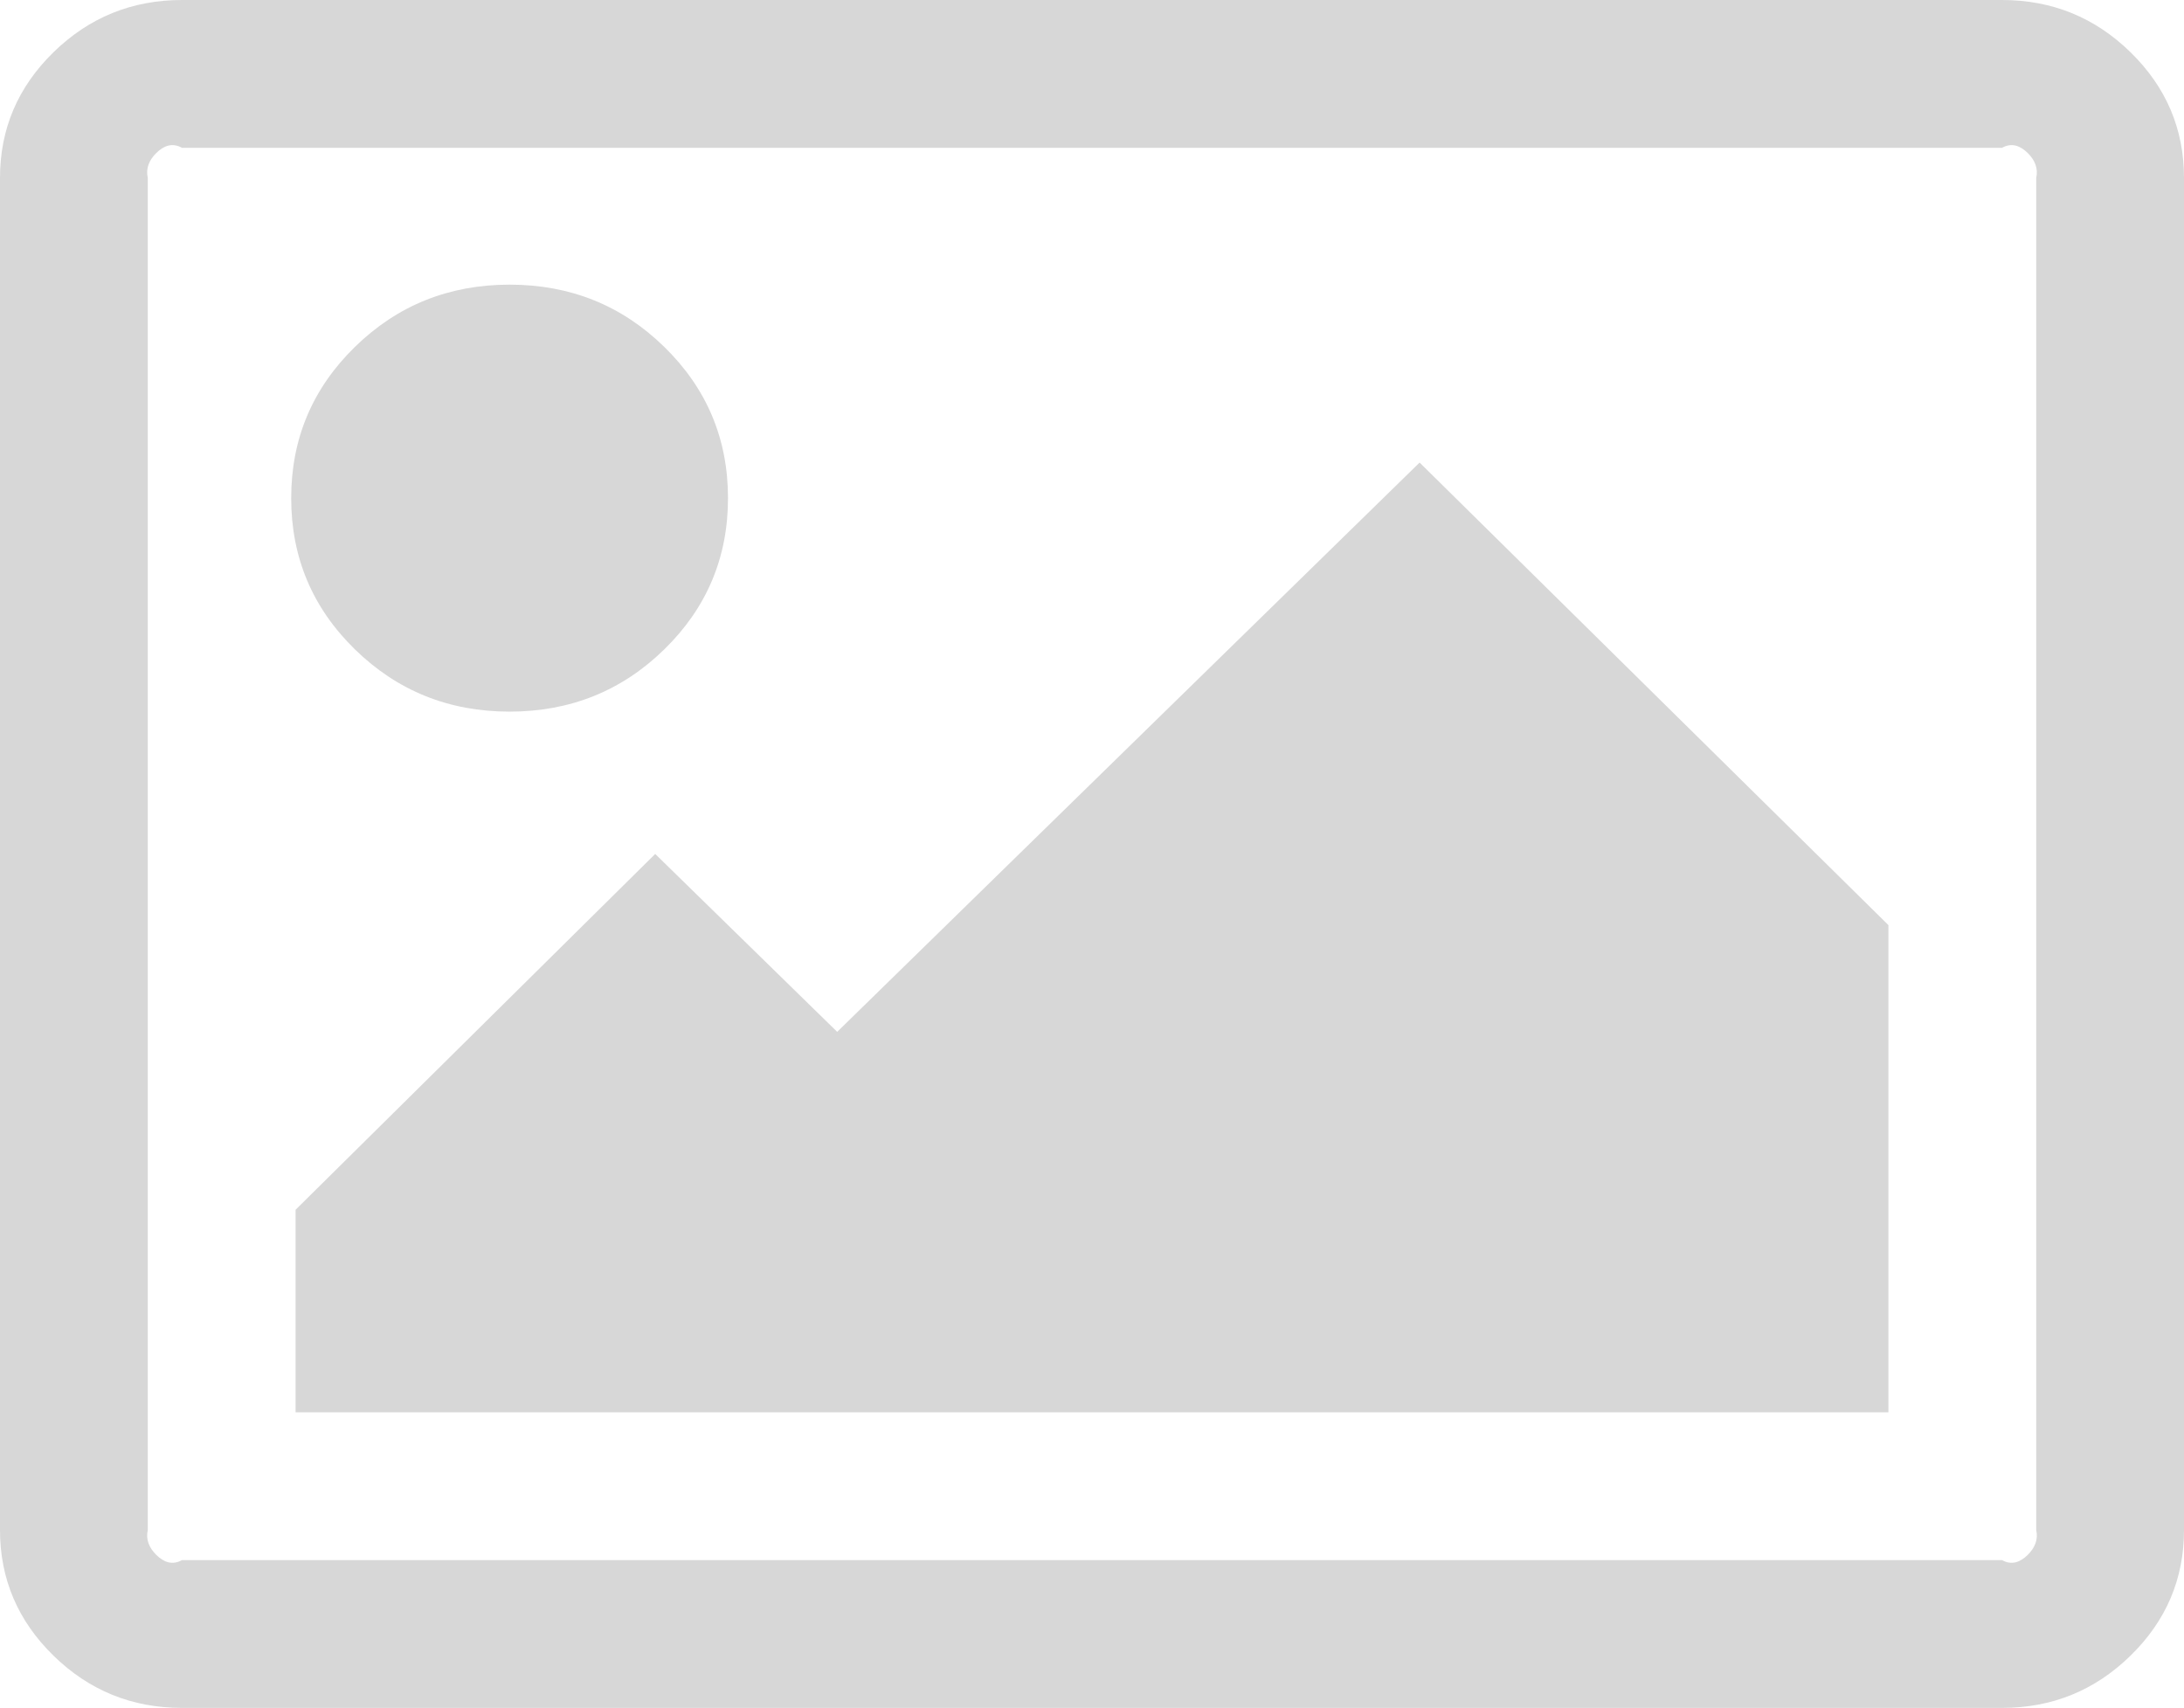
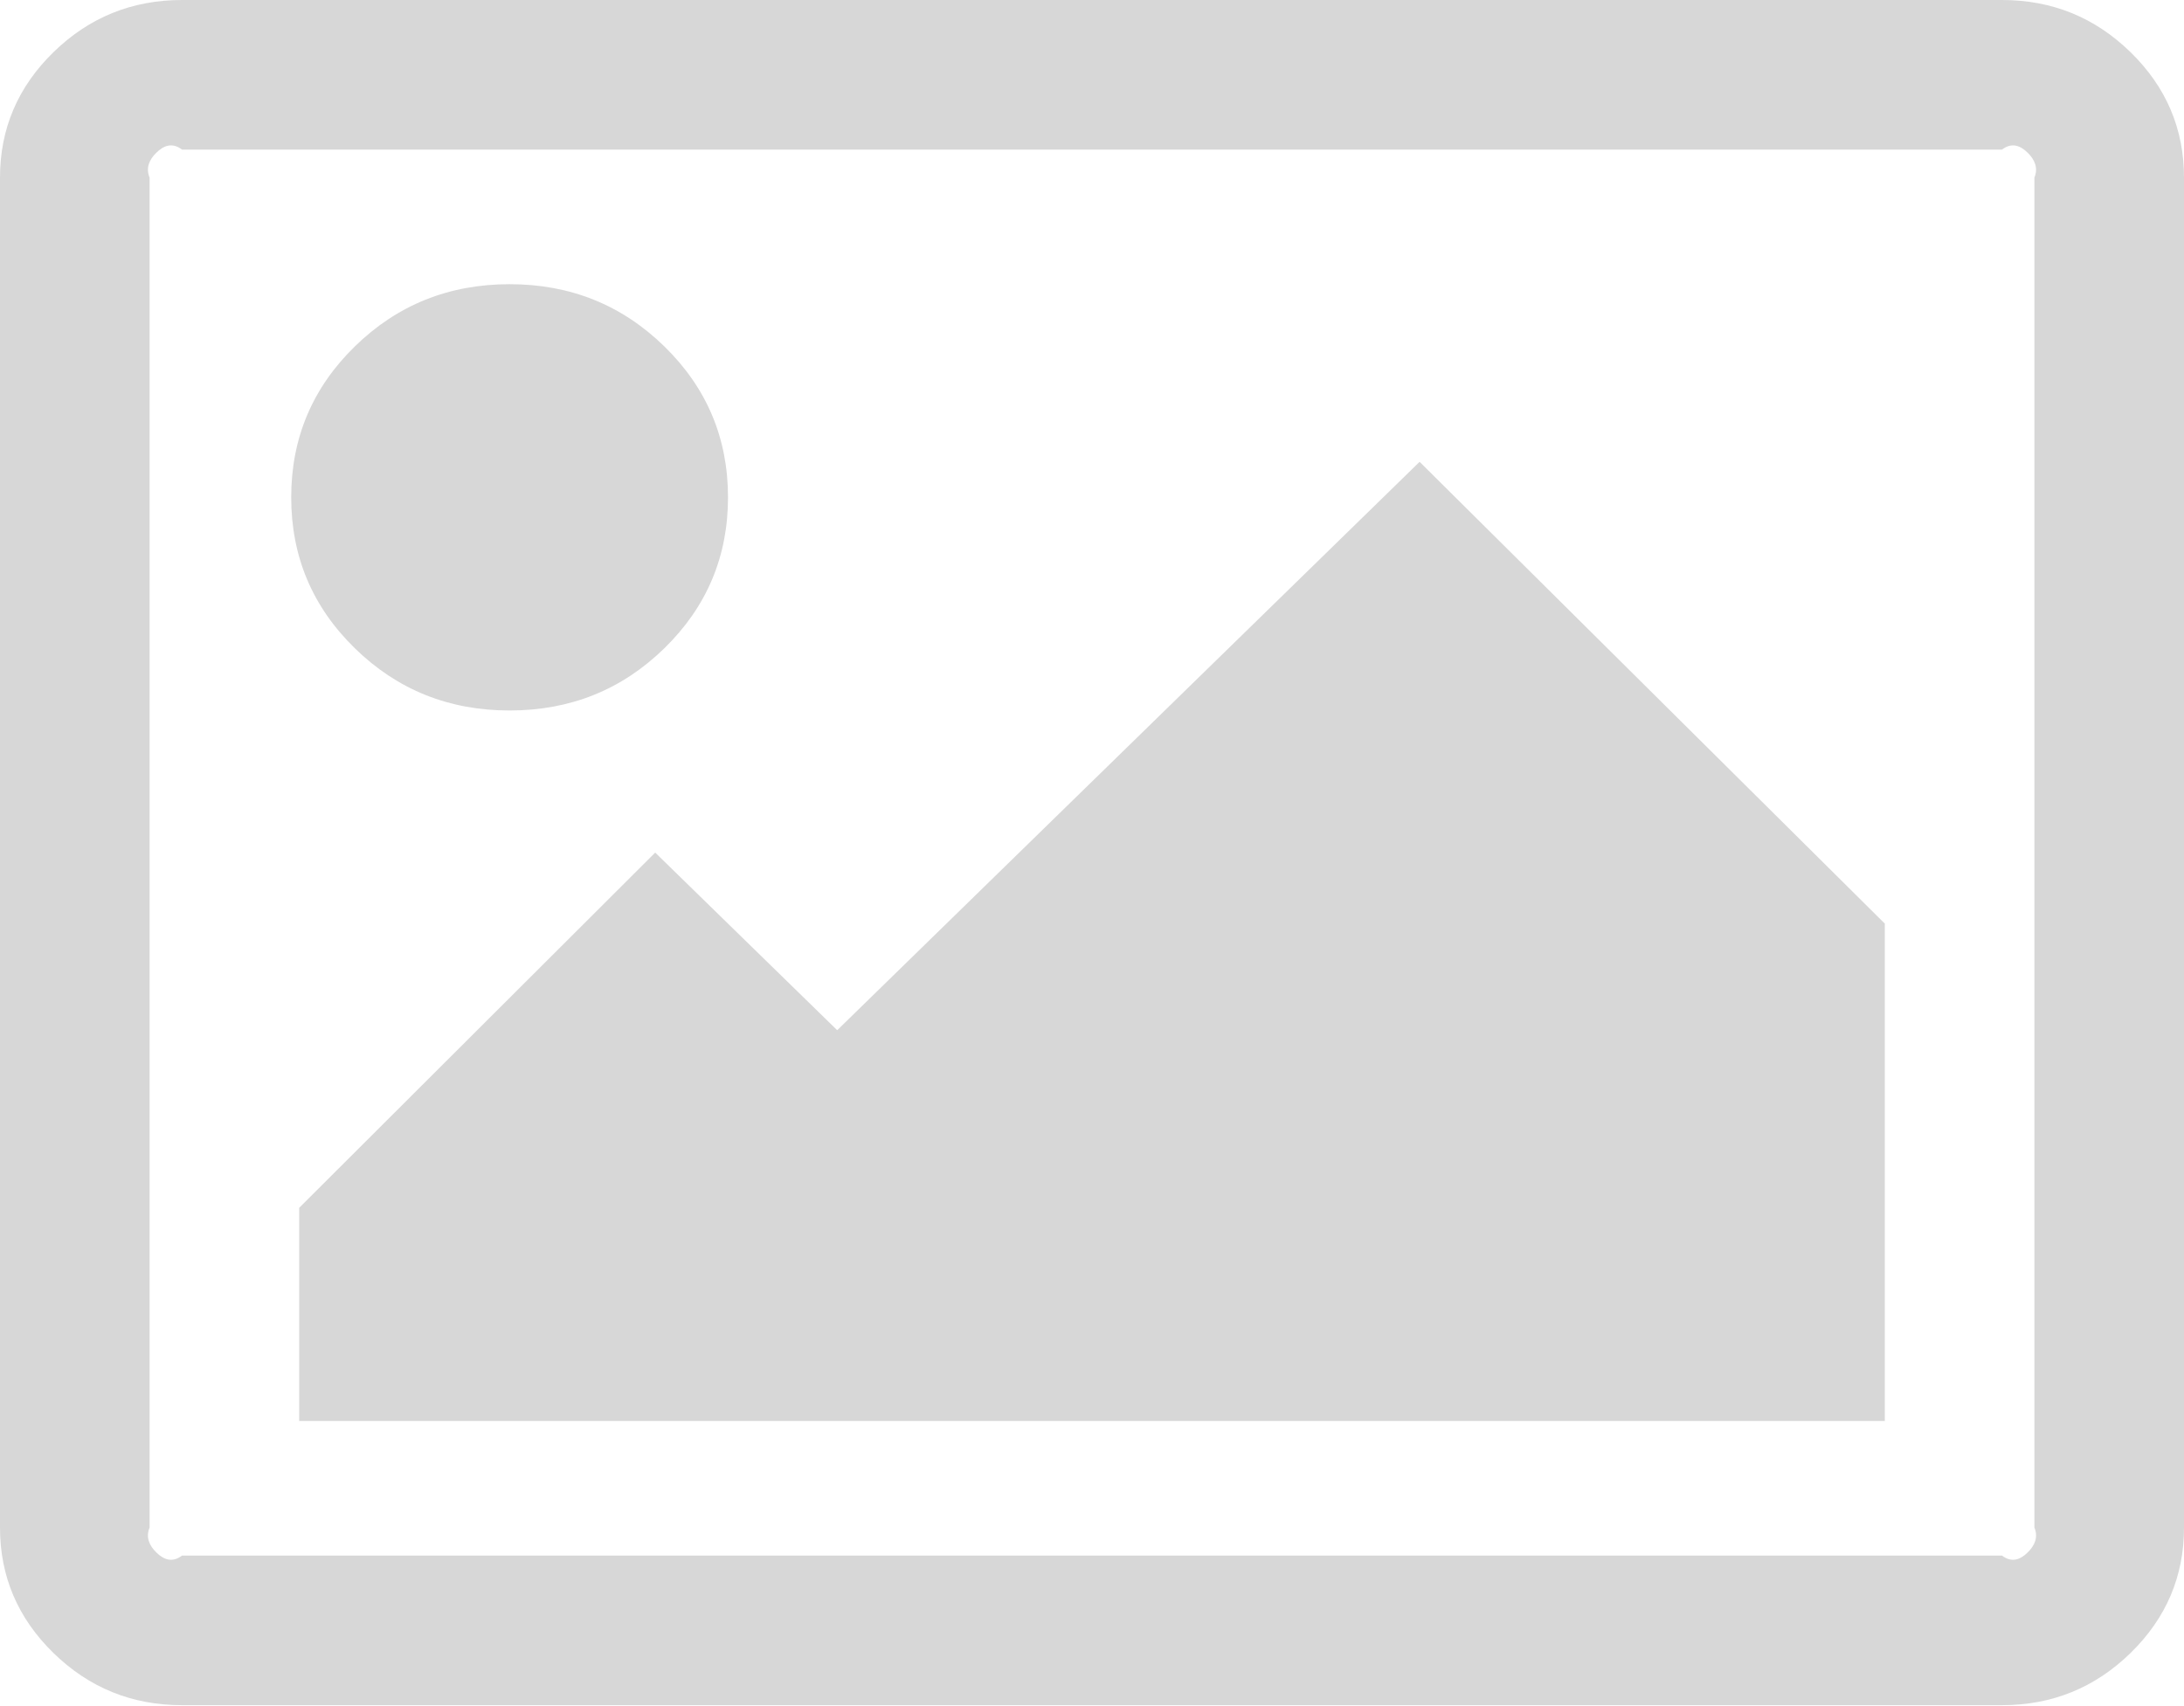
- <svg xmlns="http://www.w3.org/2000/svg" version="1.1" width="133px" height="104px">
-   <g transform="matrix(1 0 0 1 -393 -795 )">
-     <path d="M 40.454 21.125  C 43.04 23.653  44.333 26.722  44.333 30.333  C 44.333 33.944  43.04 37.014  40.454 39.542  C 37.868 42.069  34.728 43.333  31.033 43.333  C 27.339 43.333  24.199 42.069  21.613 39.542  C 19.026 37.014  17.733 33.944  17.733 30.333  C 17.733 26.722  19.026 23.653  21.613 21.125  C 24.199 18.597  27.339 17.333  31.033 17.333  C 34.728 17.333  37.868 18.597  40.454 21.125  Z M 86.45 28.167  L 115 56.333  L 115 86  L 18 86  L 18 73.667  L 39.9 52  L 50.983 62.833  L 86.45 28.167  Z M 123.475 9.31  C 123.037 8.881  122.517 8.667  121.917 9  L 11.083 9  C 10.483 8.667  9.963 8.881  9.525 9.31  C 9.086 9.739  8.867 10.247  9 10.833  L 9 93.167  C 8.867 93.753  9.086 94.261  9.525 94.69  C 9.963 95.119  10.483 95.333  11.083 95  L 121.917 95  C 122.517 95.333  123.037 95.119  123.475 94.69  C 123.914 94.261  124.133 93.753  124 93.167  L 124 10.833  C 124.133 10.247  123.914 9.739  123.475 9.31  Z M 129.744 3.182  C 131.915 5.304  133 7.854  133 10.833  L 133 93.167  C 133 96.146  131.915 98.696  129.744 100.818  C 127.574 102.939  124.965 104  121.917 104  L 11.083 104  C 8.035 104  5.426 102.939  3.256 100.818  C 1.085 98.696  0 96.146  0 93.167  L 0 10.833  C 0 7.854  1.085 5.304  3.256 3.182  C 5.426 1.061  8.035 0  11.083 0  L 121.917 0  C 124.965 0  127.574 1.061  129.744 3.182  Z " fill-rule="nonzero" fill="#d7d7d7" stroke="none" transform="matrix(1 0 0 1 393 795 )" />
+ <svg xmlns="http://www.w3.org/2000/svg" version="1.1" width="146px" height="114px">
+   <g transform="matrix(1 0 0 1 -387 -335 )">
+     <path d="M 44.408 23.156  C 47.247 25.927  48.667 29.292  48.667 33.25  C 48.667 37.208  47.247 40.573  44.408 43.344  C 41.569 46.115  38.122 47.5  34.067 47.5  C 30.011 47.5  26.564 46.115  23.725 43.344  C 20.886 40.573  19.467 37.208  19.467 33.25  C 19.467 29.292  20.886 25.927  23.725 23.156  C 26.564 20.385  30.011 19  34.067 19  C 38.122 19  41.569 20.385  44.408 23.156  Z M 94.9 30.875  L 126 61.75  L 126 95  L 20 95  L 20 80.75  L 43.8 57  L 55.967 68.875  L 94.9 30.875  Z M 135.544 10.205  C 135.063 9.735  134.492 9.5  133.833 10  L 12.167 10  C 11.508 9.5  10.937 9.735  10.456 10.205  C 9.974 10.675  9.733 11.232  10 11.875  L 10 102.125  C 9.733 102.768  9.974 103.325  10.456 103.795  C 10.937 104.265  11.508 104.5  12.167 104  L 133.833 104  C 134.492 104.5  135.063 104.265  135.544 103.795  C 136.026 103.325  136.267 102.768  136 102.125  L 136 11.875  C 136.267 11.232  136.026 10.675  135.544 10.205  Z M 142.426 3.488  C 144.809 5.814  146 8.609  146 11.875  L 146 102.125  C 146 105.391  144.809 108.186  142.426 110.512  C 140.043 112.837  137.179 114  133.833 114  L 12.167 114  C 8.821 114  5.957 112.837  3.574 110.512  C 1.191 108.186  0 105.391  0 102.125  L 0 11.875  C 0 8.609  1.191 5.814  3.574 3.488  C 5.957 1.163  8.821 0  12.167 0  L 133.833 0  C 137.179 0  140.043 1.163  142.426 3.488  Z " fill-rule="nonzero" fill="#d7d7d7" stroke="none" transform="matrix(1 0 0 1 387 335 )" />
  </g>
</svg>
